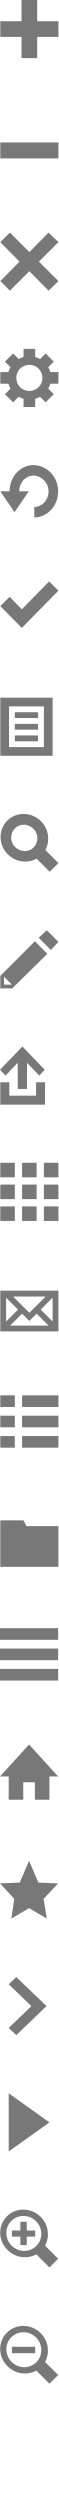
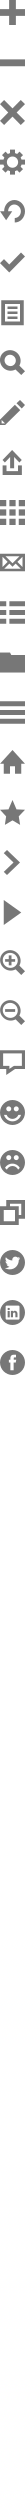
- <svg xmlns="http://www.w3.org/2000/svg" version="1.1" id="Layer_1" x="0px" y="0px" viewBox="-5 -270 20 860" enable-background="new -5 -270 20 860" xml:space="preserve">
-   <path fill="#787878" d="M3.1-150v2.8c-0.6,0.2-1.2,0.4-1.7,0.7l-1.9-1.9l-2.8,2.8l1.9,1.9c-0.3,0.5-0.5,1.1-0.7,1.7h-2.8v4h2.8  c0.2,0.6,0.4,1.2,0.7,1.7l-1.9,1.9l2.8,2.8l1.9-1.9c0.5,0.3,1.1,0.5,1.7,0.7v2.8h4v-2.8c0.6-0.2,1.2-0.4,1.7-0.7l1.9,1.9l2.8-2.8  l-1.9-1.9c0.3-0.5,0.5-1.1,0.7-1.7h2.8v-4h-2.8c-0.2-0.6-0.4-1.2-0.7-1.7l1.9-1.9l-2.8-2.8l-1.9,1.9c-0.5-0.3-1.1-0.5-1.7-0.7v-2.8  H3.1z M0.6-140c0-2.5,2-4.5,4.5-4.5s4.5,2,4.5,4.5s-2,4.5-4.5,4.5S0.6-137.5,0.6-140z" />
-   <path fill="#787878" d="M6.5-110c-4.5,0-8.2,4-8.2,9h-3.2L0-93.8l4.9-7.2H1.6c0-3,2.2-5.4,4.9-5.4s5.2,2.4,5.2,5.4s-2.2,5.4-4.9,5.4  v3.6c4.5,0,8.2-4,8.2-9S11.1-110,6.5-110z" />
-   <path fill="#787878" d="M12.5,56.8l2.6-2.8l-4-4l-2.8,2.6L12.5,56.8z M-4.9,65.7V70h4.1l12.1-11.9L7,53.8L-4.9,65.7z M-0.9,68.7  h-2.7V66L-0.9,68.7z" />
-   <polygon fill="#787878" points="10,383.2 11.1,390 5,386.4 -1.1,390 -0.1,383.2 -5,377.9 1.8,377.6 5,370.1 8.2,377.6 15,377.9 " />
-   <polygon fill="#787878" points="11,420.1 0.6,410.1 -2,412.6 5.8,420.1 -2,427.6 0.6,430.1 " />
-   <polygon fill="#787878" points="2.5,-54 15.1,-66.8 11.9,-70 2.5,-60.4 -1.7,-64.7 -4.9,-61.5 " />
-   <path fill="#787878" d="M-4.9,110h3.1h9.2h3.1v-3.1v-4.6H7.4v4.6h-9.2v-4.6h-3.1v4.6V110z M1.2,104.6h3.1v-9l4.2,4.4l1.9-2l-7.7-8  L-5,98l1.9,2l4.2-4.4v9H1.2z" />
+ <svg xmlns="http://www.w3.org/2000/svg" version="1.1" id="Layer_1" x="0px" y="0px" viewBox="-10 -208 20 2000" enable-background="new -10 -208 20 2000" xml:space="preserve">
+   <path fill="#777777" d="M-2-88.3v2.8c-0.6,0.2-1.2,0.4-1.7,0.7l-1.9-1.9l-2.8,2.8l1.9,1.9c-0.3,0.5-0.5,1.1-0.7,1.7H-10v4h2.8  c0.2,0.6,0.4,1.2,0.7,1.7l-1.9,1.9l2.8,2.8l1.9-1.9c0.5,0.3,1.1,0.5,1.7,0.7v2.8h4v-2.8c0.6-0.2,1.2-0.4,1.7-0.7l1.9,1.9l2.8-2.8  l-1.9-1.9c0.3-0.5,0.5-1.1,0.7-1.7H10v-4H7.2C7-80.9,6.8-81.5,6.5-82l1.9-1.9l-2.8-2.8l-1.9,1.9c-0.5-0.3-1.1-0.5-1.7-0.7v-2.8H-2z   M-4.5-78.3c0-2.5,2-4.5,4.5-4.5s4.5,2,4.5,4.5s-2,4.5-4.5,4.5S-4.5-75.8-4.5-78.3z" />
+   <path fill="#777777" d="M1.5-48c-4.5,0-8.2,4-8.2,9H-10l4.9,7.2l4.9-7.2h-3.3c0-3,2.2-5.4,4.9-5.4S6.7-42,6.7-39s-2.2,5.4-4.9,5.4  v3.6c4.5,0,8.2-4,8.2-9S6.1-48,1.5-48z" />
+   <path fill="#777777" d="M7.4,118.8L10,116l-4-4l-2.8,2.6L7.4,118.8z M-10,127.7v4.3h4.1l12.1-11.9l-4.3-4.3L-10,127.7z M-6,130.7  h-2.7V128L-6,130.7z" />
+   <polygon fill="#777777" points="5,445.1 6.1,451.9 0,448.3 -6.1,451.9 -5.1,445.1 -10,439.8 -3.2,439.5 0,432 3.2,439.5 10,439.8   " />
+   <polygon fill="#777777" points="6,482 -4.4,472 -7,474.5 0.8,482 -7,489.5 -4.4,492 " />
+   <polygon fill="#777777" points="-2.6,10 10,-2.8 6.8,-6 -2.6,3.6 -6.8,-0.7 -10,2.5 " />
+   <path fill="#777777" d="M-7.9,172h3.1h9.2h3.1v-3.1v-4.6H4.4v4.6h-9.2v-4.6h-3.1v4.6L-7.9,172z M-1.8,166.6h3.1v-9l4.2,4.4l1.9-2  l-7.7-8l-7.7,8l1.9,2l4.2-4.4v9H-1.8z" />
  <g>
-     <rect x="-5" y="290.1" fill="#787878" width="20" height="4" />
-     <rect x="-5" y="297.1" fill="#787878" width="20" height="4" />
-     <rect x="-5" y="304.1" fill="#787878" width="20" height="4" />
+     <rect x="-10" y="353" fill="#777777" width="20" height="4" />
+     <rect x="-10" y="360" fill="#777777" width="20" height="4" />
+     <rect x="-10" y="367" fill="#777777" width="20" height="4" />
  </g>
-   <polygon fill="#787878" points="15.1,-262.7 7.8,-262.7 7.8,-270 2.4,-270 2.4,-262.7 -4.9,-262.7 -4.9,-257.3 2.4,-257.3 2.4,-250   7.8,-250 7.8,-257.3 15.1,-257.3 " />
-   <polygon fill="#787878" points="7.1,497.3 4.2,497.3 4.2,494.3 2,494.3 2,497.3 -0.9,497.3 -0.9,499.4 2,499.4 2,502.3 4.2,502.3   4.2,499.4 7.1,499.4 " />
-   <path fill="#787878" d="M15.1,26.9l-4.5-4.5c1.7-3.1,1.2-7.2-1.5-9.9C5.8,9.2,0.6,9.2-2.5,12.3s-3.1,8.4,0.2,11.6  c2.7,2.7,6.7,3.2,9.9,1.5l4.5,4.5L15.1,26.9z M0.2,21.4c-1.8-1.8-1.8-4.6-0.1-6.4c1.7-1.8,4.6-1.7,6.4,0.1s1.8,4.6,0.1,6.4  S2,23.1,0.2,21.4z" />
-   <path fill="#787878" d="M15,507l-4.5-4.5c1.7-3.1,1.2-7.2-1.5-9.9c-3.3-3.3-8.5-3.3-11.6-0.2c-3.2,3.2-3.1,8.4,0.2,11.6  c2.7,2.7,6.7,3.2,9.9,1.5L12,510L15,507z M-1,502.5c-2.4-2.4-2.4-6.2-0.1-8.5s6.1-2.3,8.5,0.1c2.4,2.4,2.4,6.2,0.1,8.5  C5.2,504.9,1.4,504.9-1,502.5z" />
-   <rect x="-0.9" y="537.3" fill="#787878" width="8" height="2.2" />
-   <path fill="#787878" d="M15,547l-4.5-4.5c1.7-3.1,1.2-7.2-1.5-9.9c-3.3-3.3-8.5-3.3-11.6-0.2c-3.2,3.2-3.1,8.4,0.2,11.6  c2.7,2.7,6.7,3.2,9.9,1.5L12,550L15,547z M-1,542.5c-2.4-2.4-2.4-6.2-0.1-8.5c2.3-2.3,6.1-2.3,8.5,0.1s2.4,6.2,0.1,8.5  C5.2,544.9,1.4,544.9-1,542.5z" />
-   <polygon fill="#787878" points="-2,450.1 12,460.1 -2,470.1 " />
-   <path fill="#787878" d="M-4.9,174v14h20v-14H-4.9z M13.1,184.6L9,180.5l4.1-4.1V184.6z M5.1,184.4l2.5-2.5l4.1,4.1H-1.5l4.1-4.1  L5.1,184.4z M10.7,176l-5.6,5.6l-5.6-5.6H10.7z M1.2,180.5l-4.1,4.1v-8.2L1.2,180.5z" />
-   <polygon fill="#787878" points="-5,341.1 -2,341.1 -2,349.1 3,349.1 3,343.1 7,343.1 7,349.1 12,349.1 12,341.1 15,341.1 5,330.1   " />
+   <polygon fill="#777777" points="10,-200.7 2.7,-200.7 2.7,-208 -2.7,-208 -2.7,-200.7 -10,-200.7 -10,-195.3 -2.7,-195.3 -2.7,-188   2.7,-188 2.7,-195.3 10,-195.3 " />
+   <path fill="#777777" d="M10,89l-4.5-4.5c1.7-3.1,1.2-7.2-1.5-9.9c-3.3-3.3-8.5-3.3-11.7-0.2s-3.1,8.4,0.2,11.7  c2.7,2.7,6.7,3.2,9.9,1.5L7,92L10,89z M-5,83.5c-1.8-1.8-1.8-4.6-0.1-6.4s4.6-1.7,6.4,0.1c1.8,1.8,1.8,4.6,0.1,6.4S-3.2,85.2-5,83.5  z" />
  <g>
-     <rect x="-4.9" y="130" fill="#787878" width="5" height="5" />
-     <rect x="-4.9" y="137.5" fill="#787878" width="5" height="5" />
-     <rect x="-4.9" y="145" fill="#787878" width="5" height="5" />
-     <rect x="2.6" y="130" fill="#787878" width="5" height="5" />
-     <rect x="2.6" y="137.5" fill="#787878" width="5" height="5" />
-     <rect x="2.6" y="145" fill="#787878" width="5" height="5" />
-     <rect x="10.1" y="130" fill="#787878" width="5" height="5" />
-     <rect x="10.1" y="137.5" fill="#787878" width="5" height="5" />
-     <rect x="10.1" y="145" fill="#787878" width="5" height="5" />
+     <polygon fill="#777777" points="-0.8,556.3 -3,556.3 -3,559.3 -5.9,559.3 -5.9,561.4 -3,561.4 -3,564.3 -0.8,564.3 -0.8,561.4    2.1,561.4 2.1,559.3 -0.8,559.3  " />
+     <path fill="#777777" d="M5.5,564.5c1.7-3.1,1.2-7.2-1.5-9.9c-3.3-3.3-8.5-3.3-11.6-0.2c-3.2,3.2-3.1,8.4,0.2,11.6   c2.7,2.7,6.7,3.2,9.9,1.5L7,572l3-3L5.5,564.5z M2.5,564.6c-2.3,2.3-6.1,2.3-8.5-0.1c-2.4-2.4-2.4-6.2-0.1-8.5   c2.3-2.3,6.1-2.3,8.5,0.1C4.8,558.5,4.8,562.3,2.5,564.6z" />
  </g>
  <g>
-     <rect x="-4.9" y="210" fill="#787878" width="5" height="4" />
-     <rect x="-4.9" y="217" fill="#787878" width="5" height="4" />
-     <rect x="-4.9" y="224" fill="#787878" width="5" height="4" />
-     <rect x="2.6" y="210" fill="#787878" width="12.5" height="4" />
-     <rect x="2.6" y="217" fill="#787878" width="12.5" height="4" />
-     <rect x="2.6" y="224" fill="#787878" width="12.5" height="4" />
+     <rect x="-5.9" y="599.3" fill="#777777" width="8" height="2.2" />
+     <path fill="#777777" d="M5.5,604.5c1.7-3.1,1.2-7.2-1.5-9.9c-3.3-3.3-8.5-3.3-11.6-0.2c-3.2,3.2-3.1,8.4,0.2,11.6   c2.7,2.7,6.7,3.2,9.9,1.5L7,612l3-3L5.5,604.5z M2.5,604.6c-2.3,2.3-6.1,2.3-8.5-0.1c-2.4-2.4-2.4-6.2-0.1-8.5   c2.3-2.3,6.1-2.3,8.5,0.1C4.8,598.5,4.8,602.3,2.5,604.6z" />
  </g>
-   <path fill="#787878" d="M-4.9-30v20h18v-20H-4.9z M10.1-13h-12v-14h12V-13z" />
-   <rect x="0.1" y="-25" fill="#787878" width="8" height="2" />
-   <rect x="0.1" y="-21" fill="#787878" width="8" height="2" />
-   <rect x="0.1" y="-17" fill="#787878" width="8" height="2" />
-   <rect x="-4.9" y="-221" fill="#787878" width="20" height="5.5" />
-   <polygon fill="#787878" points="15.1,-186.7 11.7,-190 5.1,-183.3 -1.6,-190 -4.9,-186.7 1.7,-180 -4.9,-173.3 -1.6,-170   5.1,-176.7 11.7,-170 15.1,-173.3 8.4,-180 " />
-   <polygon fill="#787878" points="3.1,253 -4.9,253 -4.9,269 15.1,269 15.1,255 4.1,255 " />
+   <polygon fill="#777777" points="-7,512 7,522 -7,532 " />
+   <path fill="#777777" d="M-10,235v14h20v-14H-10z M8,245.6l-4.1-4.1l4.1-4.1V245.6z M0,245.4l2.5-2.5l4.1,4.1H-6.6l4.1-4.1L0,245.4z   M5.6,237L0,242.6l-5.6-5.6H5.6z M-3.9,241.5l-4.1,4.1v-8.2L-3.9,241.5z" />
+   <polygon fill="#777777" points="-10,403 -7,403 -7,411 -2,411 -2,405 2,405 2,411 7,411 7,403 10,403 0,392 " />
+   <g>
+     <rect x="-10" y="192" fill="#777777" width="5" height="5" />
+     <rect x="-10" y="199.5" fill="#777777" width="5" height="5" />
+     <rect x="-10" y="207" fill="#777777" width="5" height="5" />
+     <rect x="-2.5" y="192" fill="#777777" width="5" height="5" />
+     <rect x="-2.5" y="199.5" fill="#777777" width="5" height="5" />
+     <rect x="-2.5" y="207" fill="#777777" width="5" height="5" />
+     <rect x="5" y="192" fill="#777777" width="5" height="5" />
+     <rect x="5" y="199.5" fill="#777777" width="5" height="5" />
+     <rect x="5" y="207" fill="#777777" width="5" height="5" />
+   </g>
+   <g>
+     <rect x="-10" y="273" fill="#777777" width="5" height="4" />
+     <rect x="-10" y="280" fill="#777777" width="5" height="4" />
+     <rect x="-10" y="287" fill="#777777" width="5" height="4" />
+     <rect x="-2.5" y="273" fill="#777777" width="12.5" height="4" />
+     <rect x="-2.5" y="280" fill="#777777" width="12.5" height="4" />
+     <rect x="-2.5" y="287" fill="#777777" width="12.5" height="4" />
+   </g>
+   <g>
+     <path fill="#777777" d="M-9,32.2v20H9v-20H-9z M6,49.2H-6v-14H6V49.2z" />
+     <rect x="-4" y="37.2" fill="#777777" width="8" height="2" />
+     <rect x="-4" y="41.2" fill="#777777" width="8" height="2" />
+     <rect x="-4" y="45.2" fill="#777777" width="8" height="2" />
+   </g>
+   <rect x="-10" y="-160.5" fill="#777777" width="20" height="5.5" />
+   <polygon fill="#777777" points="10,-124.7 6.6,-128 0,-121.3 -6.7,-128 -10,-124.7 -3.4,-118 -10,-111.3 -6.7,-108 0,-114.7   6.6,-108 10,-111.3 3.3,-118 " />
+   <polygon fill="#777777" points="-2,314 -10,314 -10,330 10,330 10,316 -1,316 " />
+   <path fill="#777777" d="M7.5,634.7v10H2H1.2l-0.9,0.5l-2.8,1.9v-2.4h-2h-3v-10H7.5 M10,632.2h-20v15h5v4.8l7-4.8h8V632.2L10,632.2z" />
+   <path fill="#777777" d="M0,672c-5.5,0-10,4.5-10,10c0,5.5,4.5,10,10,10s10-4.5,10-10C10,676.5,5.5,672,0,672z M3,677.1  c1.1,0,2,0.9,2,2c0,1.1-0.9,2-2,2s-2-0.9-2-2C1,678,1.9,677.1,3,677.1z M-3,677.1c1.1,0,2,0.9,2,2c0,1.1-0.9,2-2,2s-2-0.9-2-2  C-5,678-4.1,677.1-3,677.1z M0,689.1c-3.2,0-6-2.2-6.8-5.2h2.1c0.7,1.9,2.5,3.2,4.7,3.2s3.9-1.3,4.7-3.2h2.1  C6,686.9,3.2,689.1,0,689.1z" />
+   <path fill="#777777" d="M0,712c-5.5,0-10,4.5-10,10c0,5.5,4.5,10,10,10s10-4.5,10-10C10,716.5,5.5,712,0,712z M3,716.1  c1.1,0,2,0.9,2,2c0,1.1-0.9,2-2,2s-2-0.9-2-2C1,717,1.9,716.1,3,716.1z M-3,716.1c1.1,0,2,0.9,2,2c0,1.1-0.9,2-2,2s-2-0.9-2-2  C-5,717-4.1,716.1-3,716.1z M4.5,727.7c-0.8-1.7-2.5-2.9-4.5-2.9s-3.7,1.2-4.5,2.9c-0.6-0.4-1-0.9-1.5-1.5c1.2-2,3.4-3.3,5.9-3.3  s4.7,1.3,5.9,3.3C5.5,726.8,5,727.3,4.5,727.7z" />
+   <path fill-rule="evenodd" clip-rule="evenodd" fill="#777777" d="M10,752H-5v5h-5v15H5v-5h5V752z M2,769h-9v-9h9V769z M7,764H5v-7  h-7v-2h9V764z" />
+   <path fill-rule="evenodd" clip-rule="evenodd" fill="#777777" d="M5,800c0,0.1,0,0.2,0,0.3c0,3.3-2.5,7.2-7.2,7.2  c-1.4,0-2.8-0.4-3.9-1.1c0.2,0,0.4,0,0.6,0c1.2,0,2.3-0.4,3.1-1.1c-1.1,0-2-0.8-2.4-1.8c0.2,0,0.3,0,0.5,0c0.2,0,0.5,0,0.7-0.1  c-1.2-0.2-2-1.2-2-2.5v0c0.3,0.2,0.7,0.3,1.1,0.3c-0.7-0.5-1.1-1.2-1.1-2.1c0-0.5,0.1-0.9,0.3-1.3c1.2,1.5,3.1,2.5,5.2,2.6  c0-0.2-0.1-0.4-0.1-0.6c0-1.4,1.1-2.5,2.5-2.5c0.7,0,1.4,0.3,1.8,0.8c0.6-0.1,1.1-0.3,1.6-0.6c-0.2,0.6-0.6,1.1-1.1,1.4  c0.5-0.1,1-0.2,1.4-0.4C6,799.2,5.5,799.6,5,800z M0,792c-5.5,0-10,4.5-10,10c0,5.5,4.5,10,10,10s10-4.5,10-10  C10,796.5,5.5,792,0,792z" />
+   <g>
+     <path fill-rule="evenodd" clip-rule="evenodd" fill="#777777" d="M5.6,846.9c0,0.4-0.4,0.8-0.8,0.8h-9.5c-0.5,0-0.8-0.4-0.8-0.8   v-9.6c0-0.4,0.4-0.8,0.8-0.8h9.5c0.5,0,0.8,0.4,0.8,0.8V846.9z M0,832c-5.5,0-10,4.5-10,10s4.5,10,10,10s10-4.5,10-10   S5.5,832,0,832z" />
+     <path fill="#777777" d="M1.9,840.6c-0.9,0-1.3,0.5-1.5,0.8v0h0l0,0v-0.7h-1.7c0,0.5,0,5.1,0,5.1h1.7V843c0-0.2,0-0.3,0.1-0.4   c0.1-0.3,0.4-0.6,0.9-0.6c0.6,0,0.9,0.5,0.9,1.1v2.7h1.7v-2.9C3.9,841.4,3,840.6,1.9,840.6z" />
+     <path fill="#777777" d="M-3,838.3c-0.6,0-1,0.4-1,0.9c0,0.5,0.4,0.9,0.9,0.9h0c0.6,0,1-0.4,1-0.9C-2.1,838.7-2.5,838.3-3,838.3z" />
+     <rect x="-3.9" y="840.8" fill="#777777" width="1.7" height="5.1" />
+   </g>
+   <path fill-rule="evenodd" clip-rule="evenodd" fill="#777777" d="M2.6,882H0.9v6.2h-2.6V882h-1.2v-2.2h1.2v-1.4c0-1,0.5-2.6,2.6-2.6  l1.9,0v2.1H1.5c-0.2,0-0.5,0.1-0.5,0.6v1.3h2L2.6,882z M0,872c-5.5,0-10,4.5-10,10c0,5.5,4.5,10,10,10s10-4.5,10-10  C10,876.5,5.5,872,0,872z" />
</svg>
